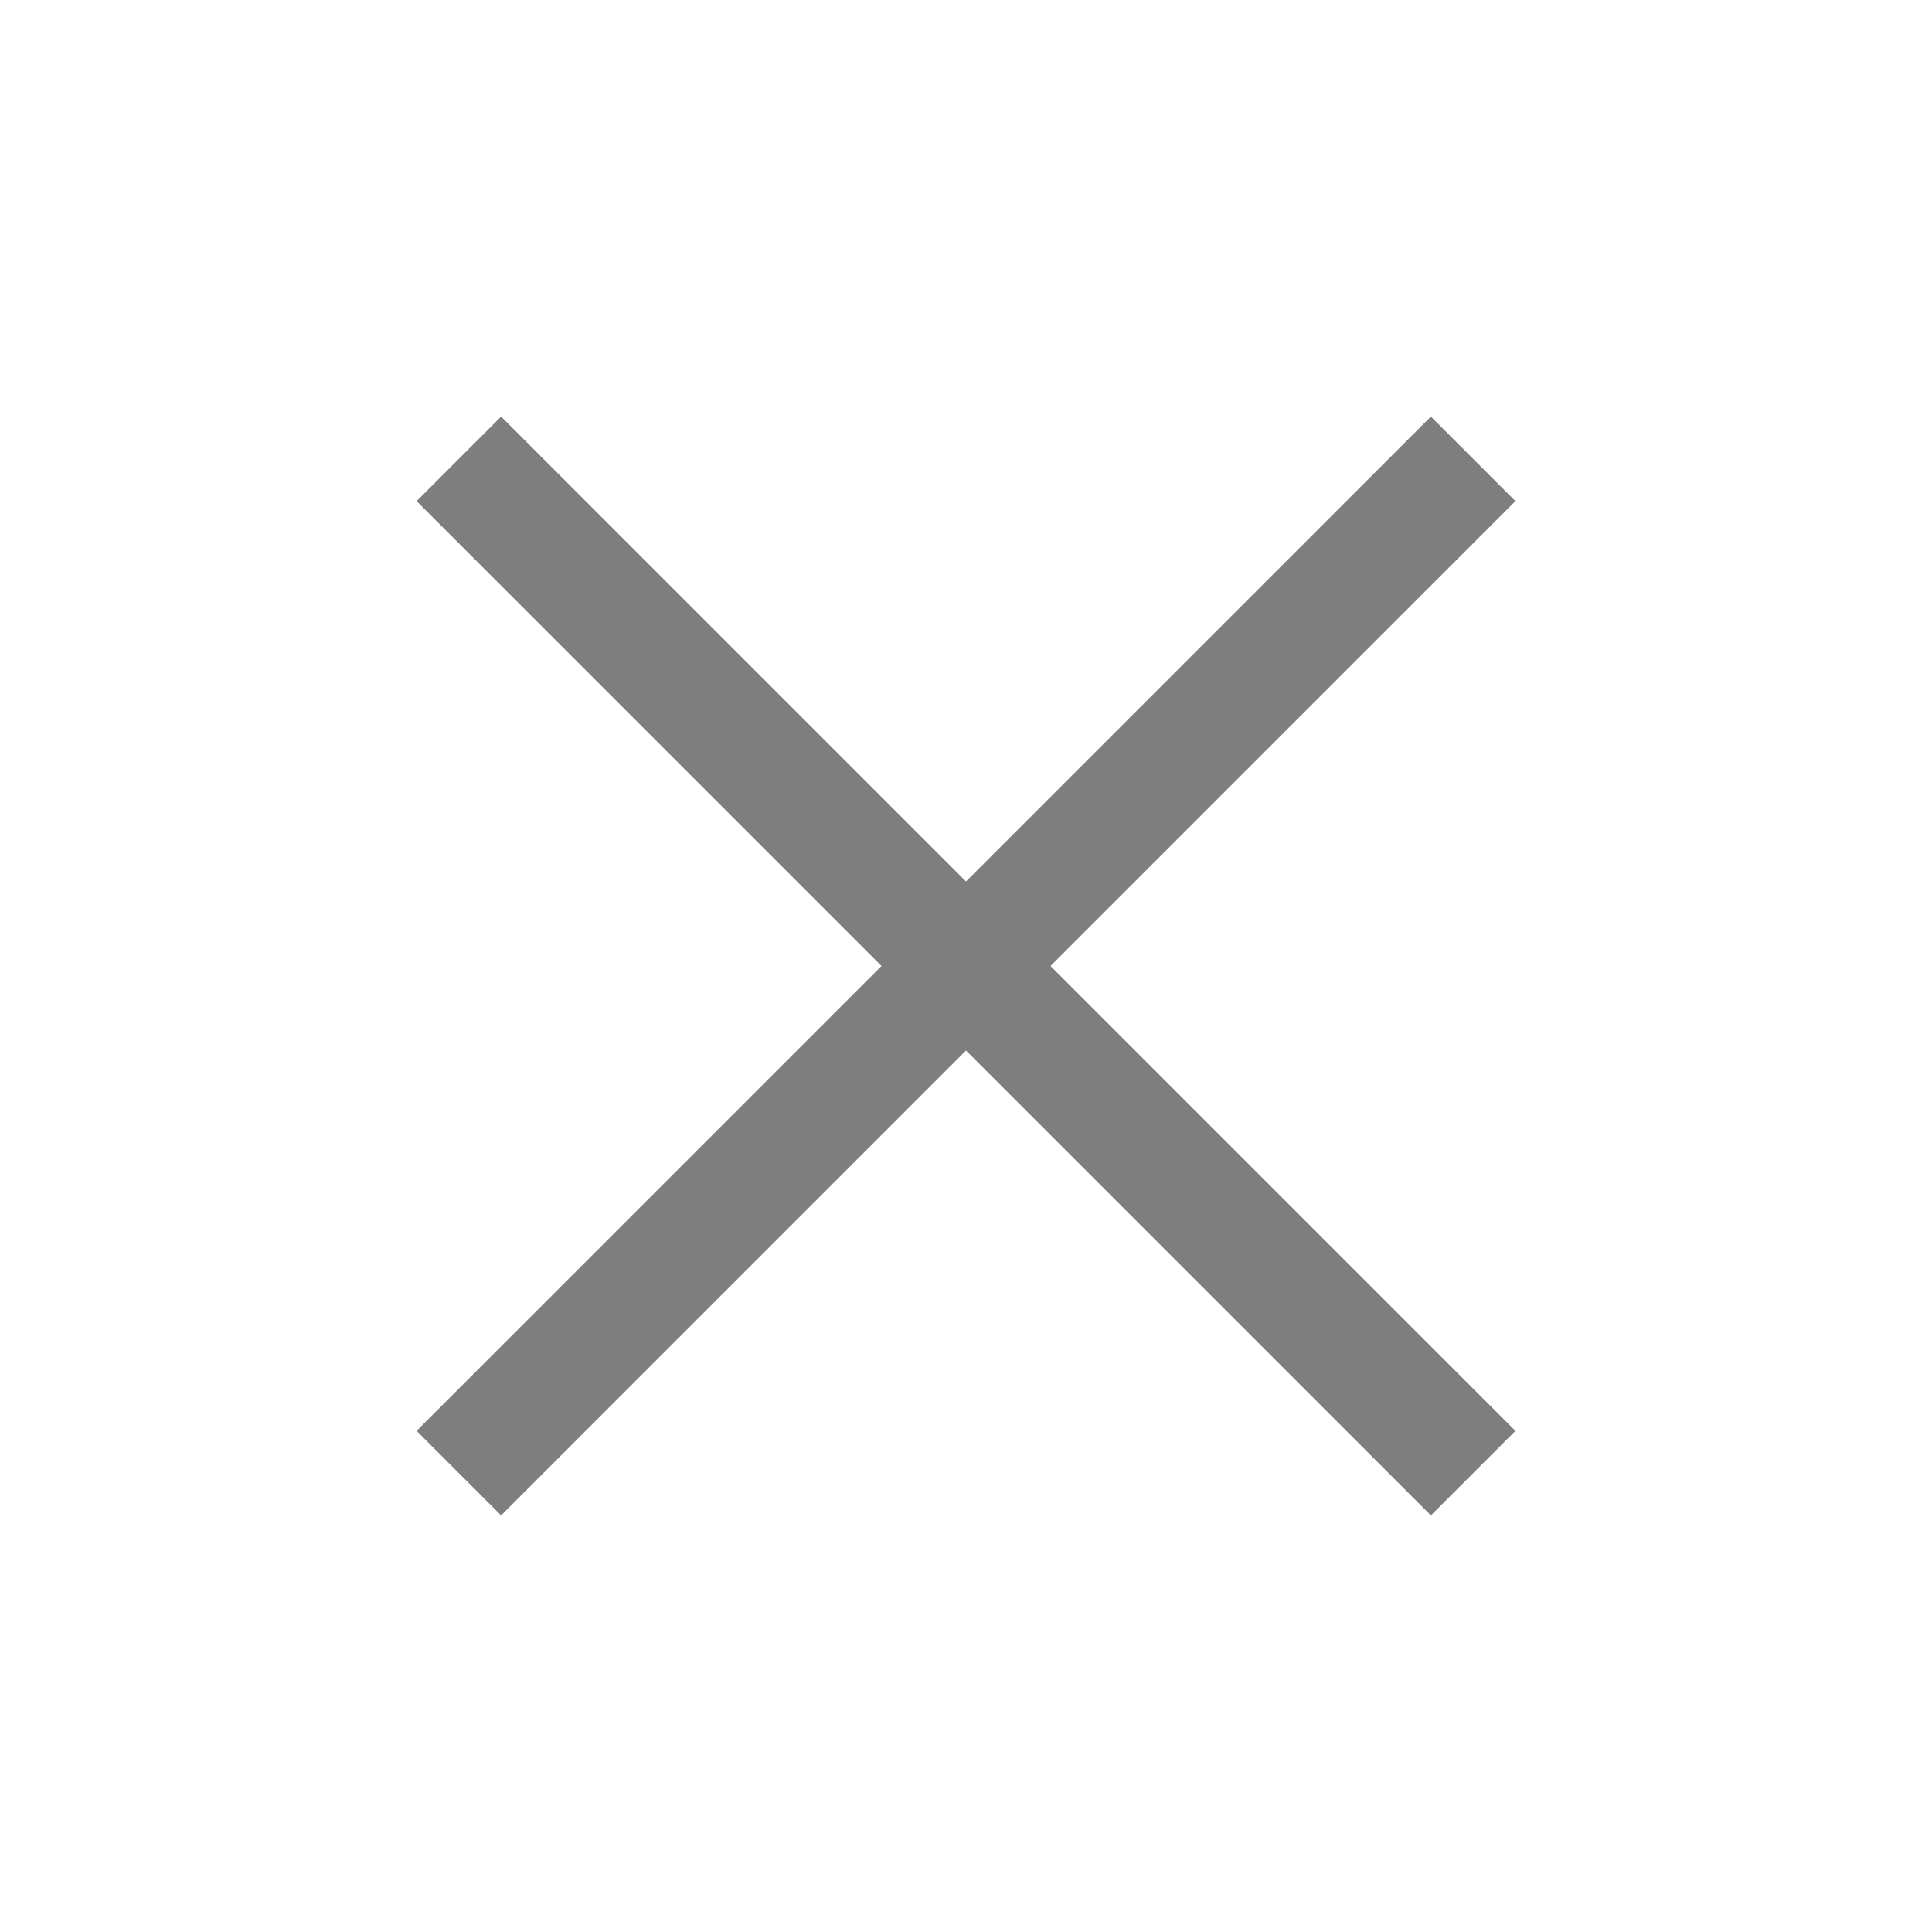
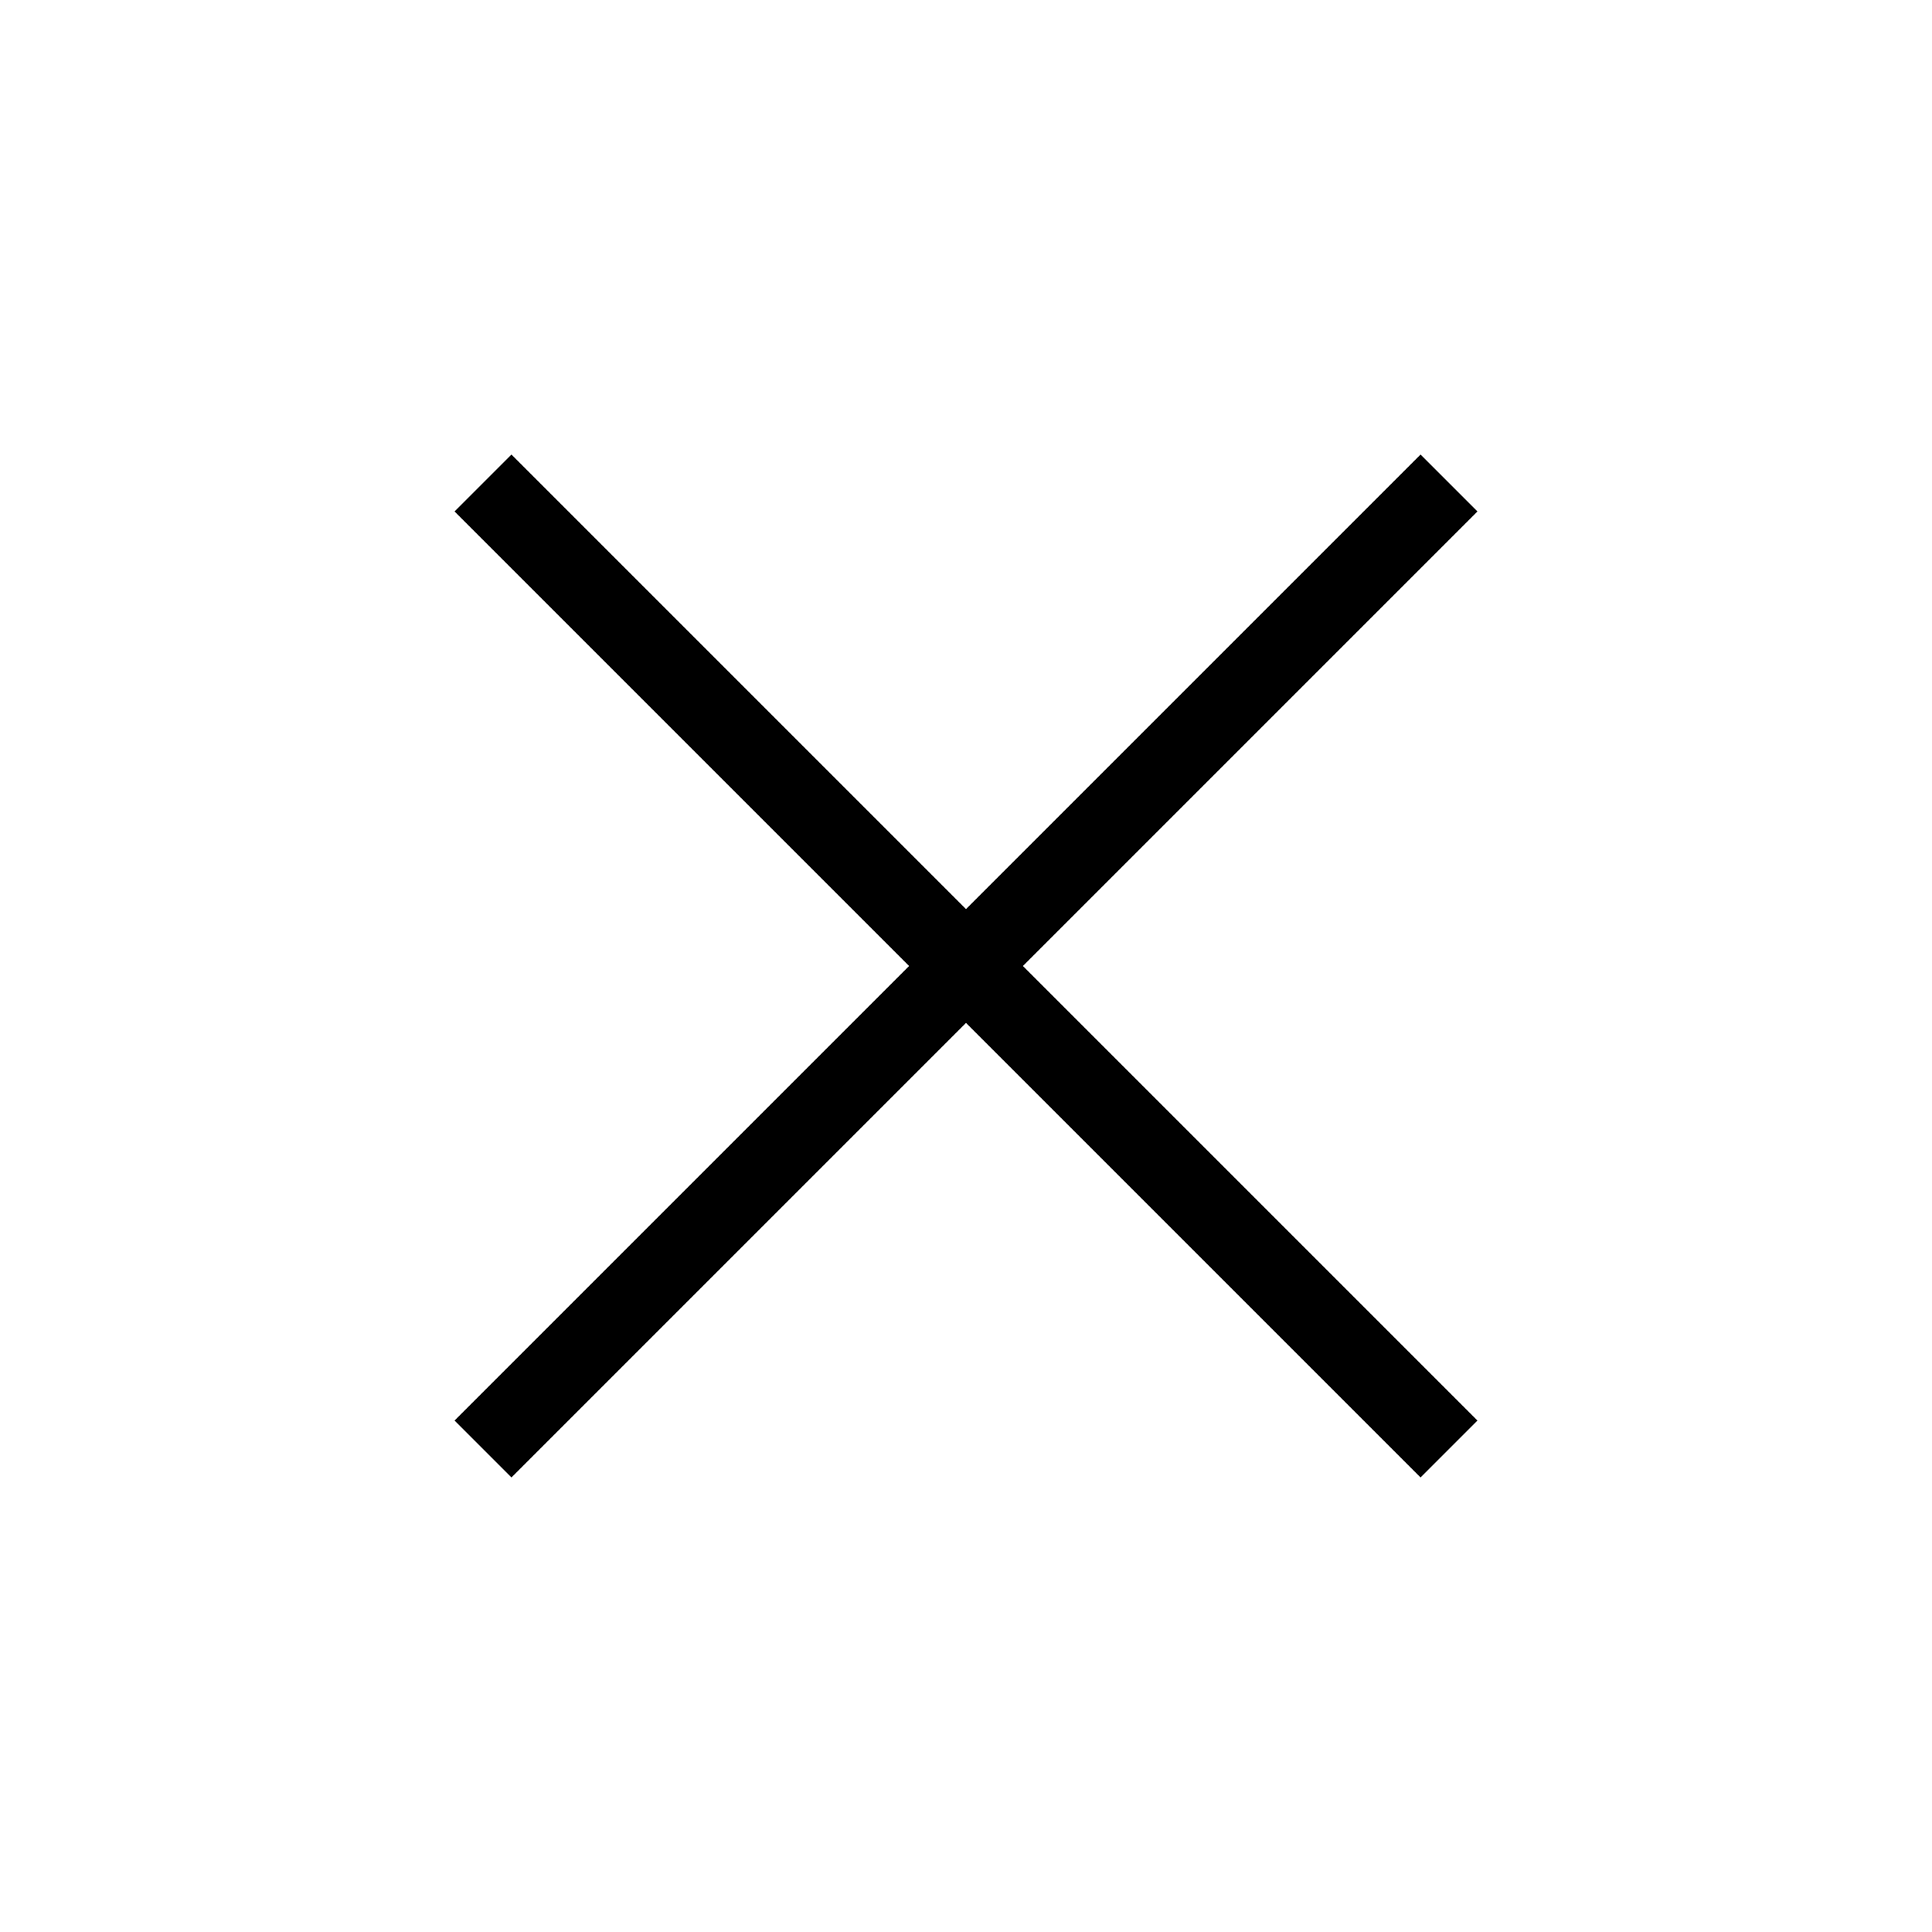
- <svg xmlns="http://www.w3.org/2000/svg" height="48" width="48">
-   <path fill="#7e7e7e" d="m12.45 37.65-2.1-2.1L21.9 24 10.35 12.45l2.1-2.1L24 21.9l11.55-11.55 2.1 2.1L26.1 24l11.55 11.55-2.1 2.1L24 26.1Z" />
+ <svg xmlns="http://www.w3.org/2000/svg" width="24" height="24" viewBox="0 0 24 24" fill="none" stroke="currentColor" strokeWidth="2" strokeLinecap="round" strokeLinejoin="round">
+   <line x1="18" y1="6" x2="6" y2="18" />
+   <line x1="6" y1="6" x2="18" y2="18" />
</svg>
